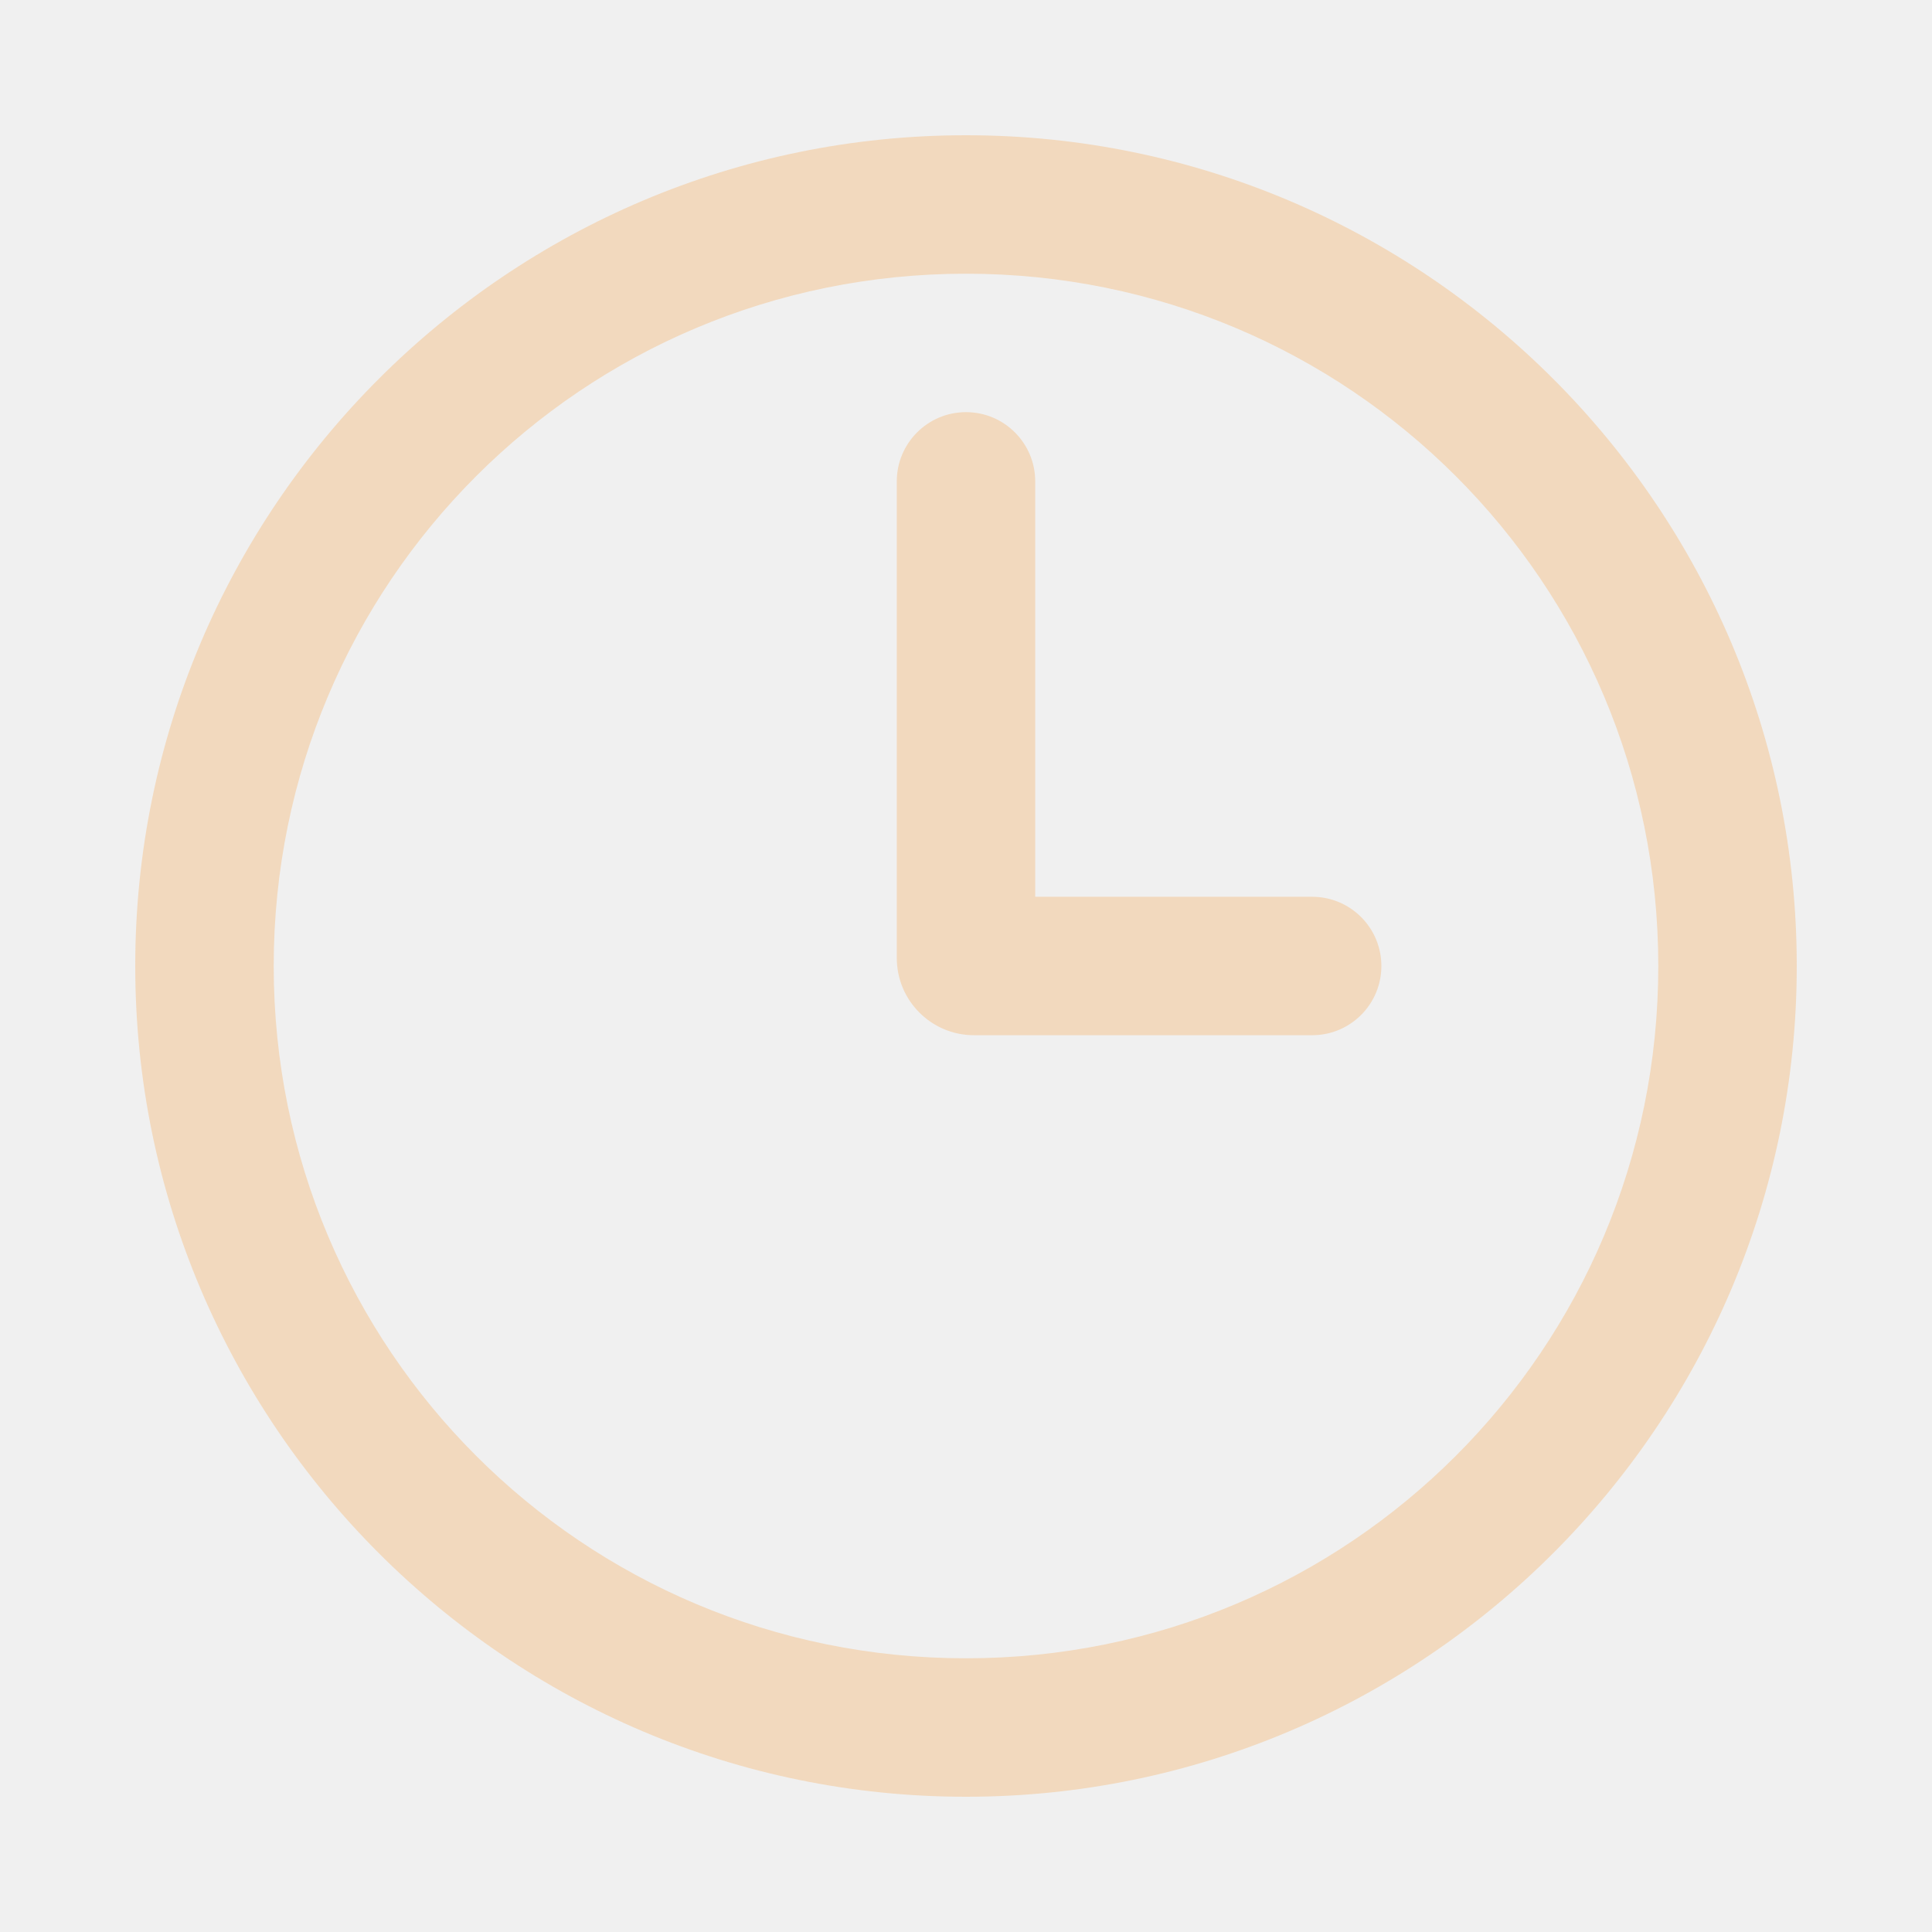
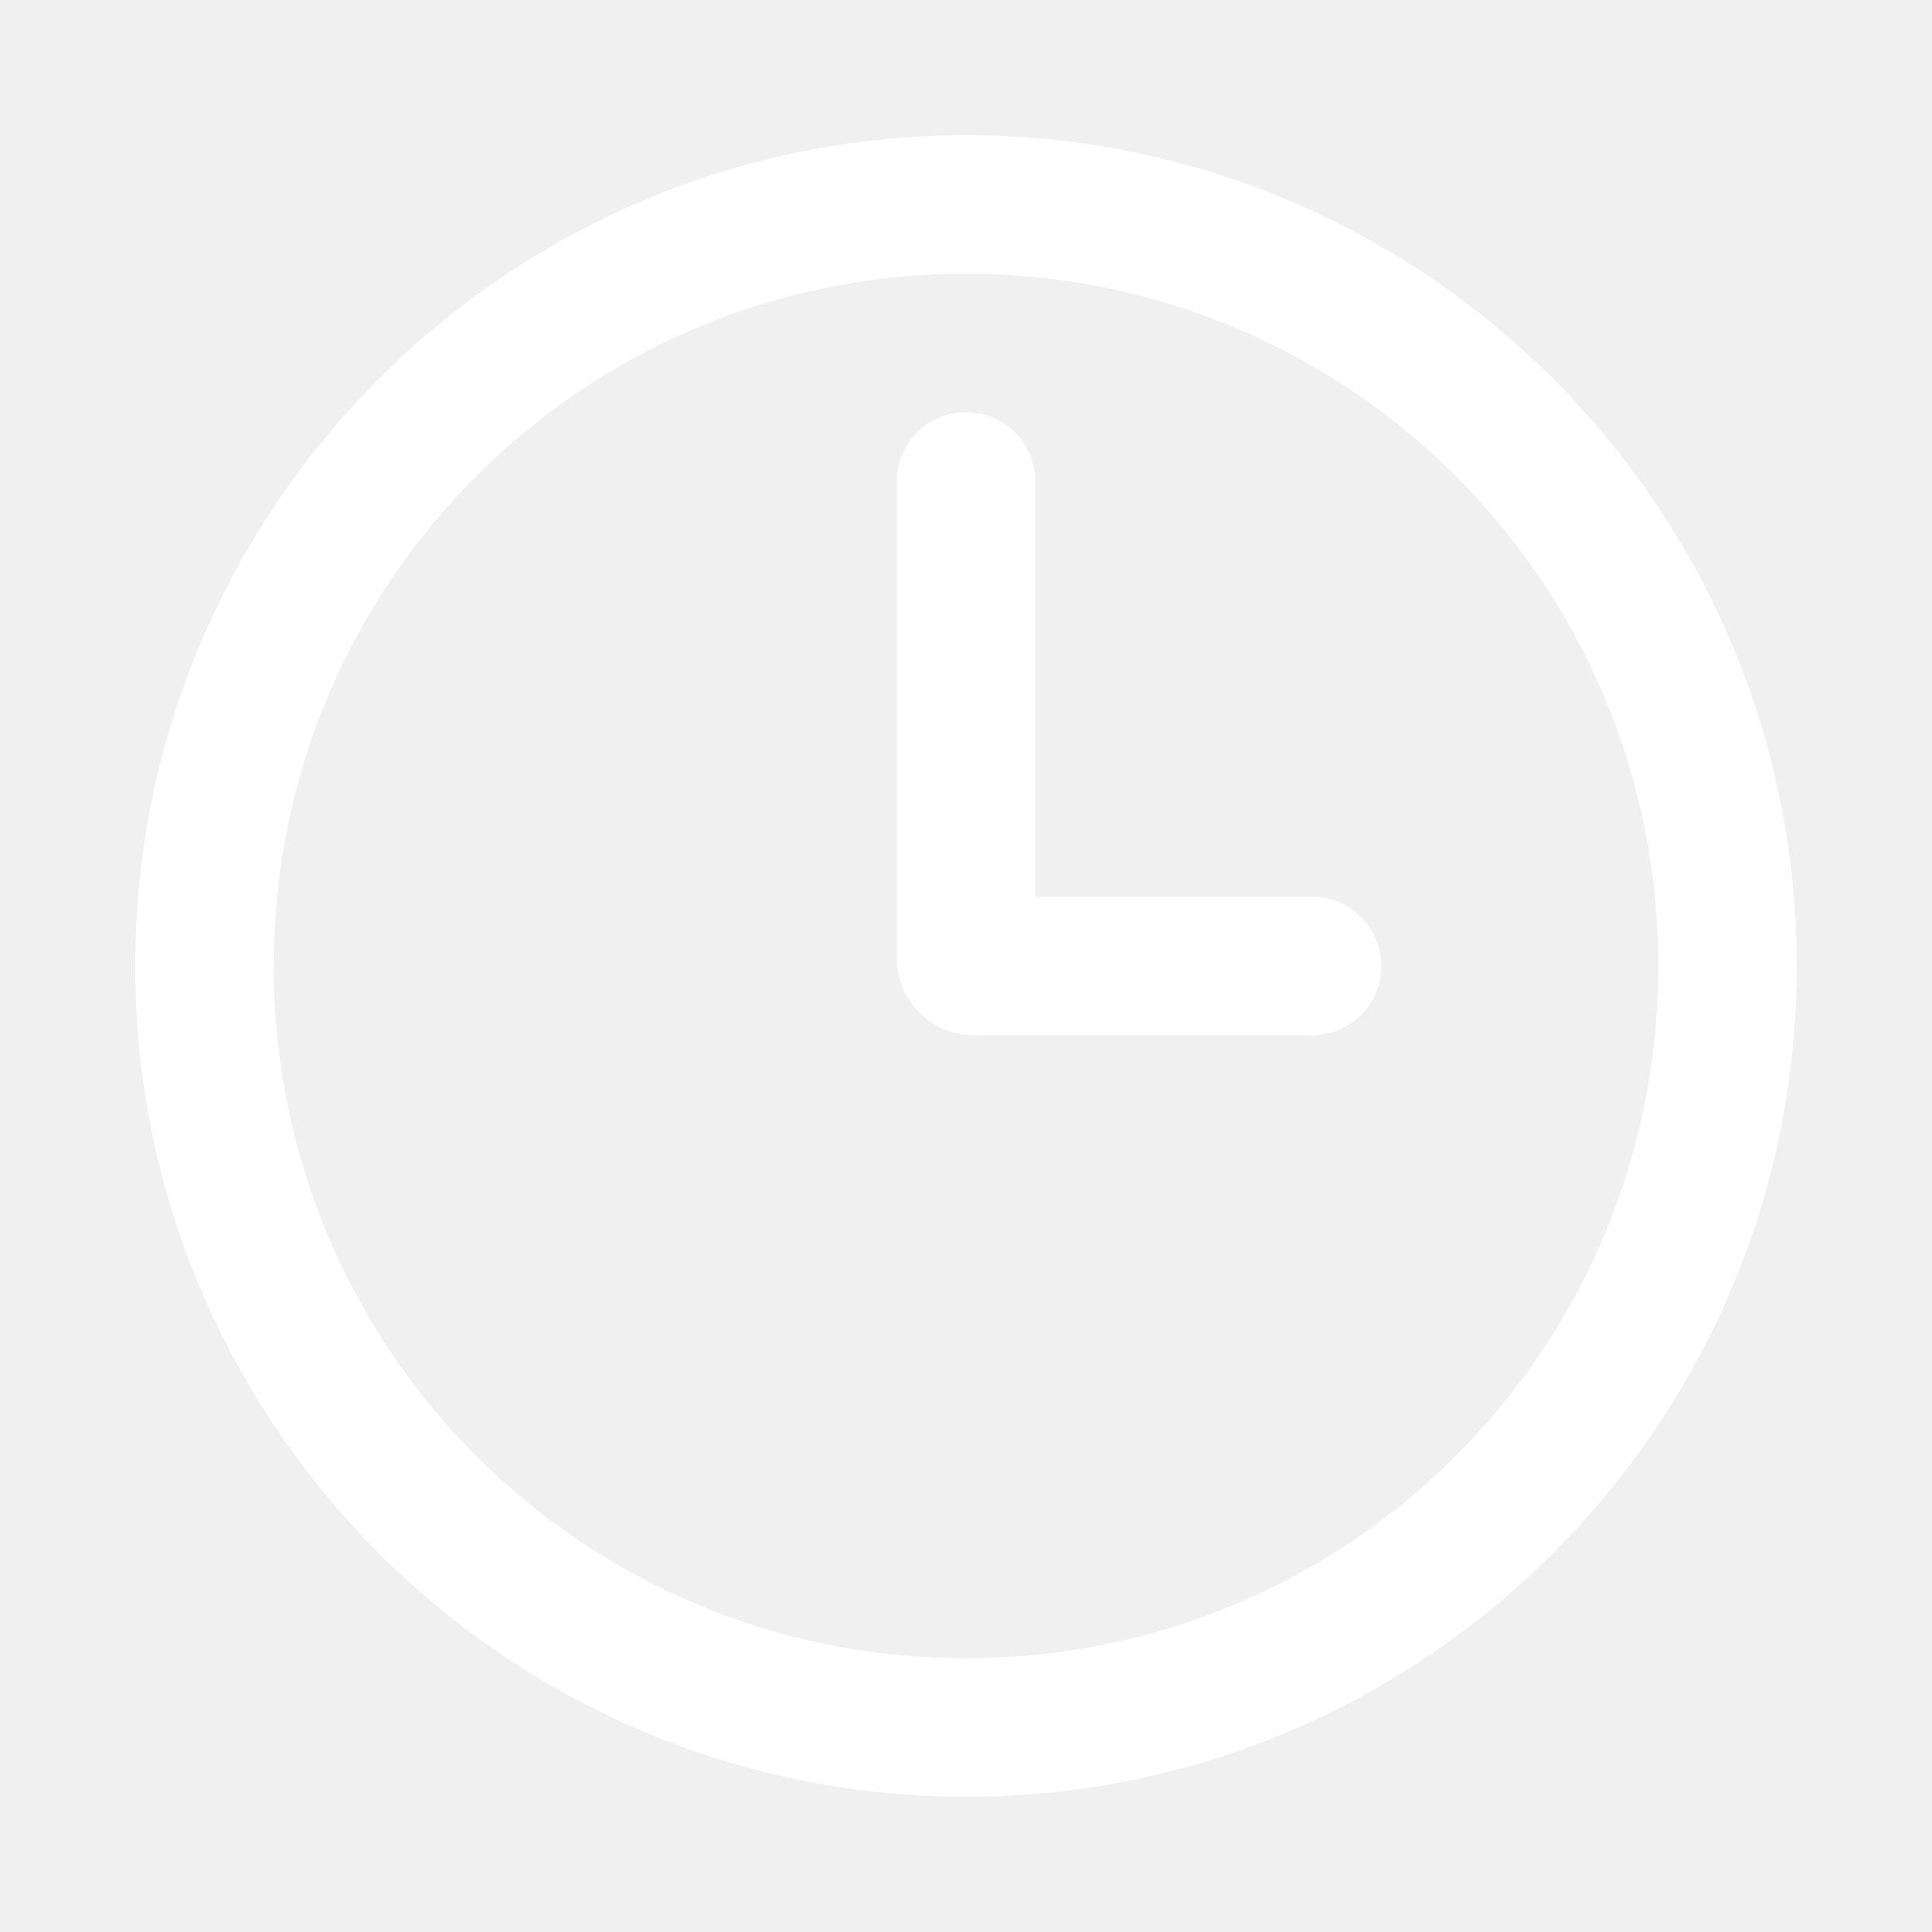
<svg xmlns="http://www.w3.org/2000/svg" width="100" height="100" viewBox="0 0 100 100" fill="none">
-   <path d="M50 7C26.288 7 7 26.288 7 50C7 73.712 26.288 93 50 93C73.712 93 93 73.712 93 50C93 26.288 73.712 7 50 7ZM50 14.167C69.834 14.167 85.833 30.166 85.833 50C85.833 69.834 69.834 85.833 50 85.833C30.166 85.833 14.167 69.834 14.167 50C14.167 30.166 30.166 14.167 50 14.167ZM50 21.333C48.021 21.333 46.417 22.938 46.417 24.917V49.583C46.417 51.792 48.208 53.583 50.417 53.583H67.917C69.896 53.583 71.5 51.979 71.5 50V50C71.5 48.021 69.896 46.417 67.917 46.417H53.583V24.917C53.583 22.938 51.979 21.333 50 21.333V21.333Z" fill="#F2D9BE" />
+   <path d="M50 7C26.288 7 7 26.288 7 50C7 73.712 26.288 93 50 93C73.712 93 93 73.712 93 50C93 26.288 73.712 7 50 7ZM50 14.167C69.834 14.167 85.833 30.166 85.833 50C85.833 69.834 69.834 85.833 50 85.833C30.166 85.833 14.167 69.834 14.167 50C14.167 30.166 30.166 14.167 50 14.167ZM50 21.333C48.021 21.333 46.417 22.938 46.417 24.917V49.583C46.417 51.792 48.208 53.583 50.417 53.583H67.917C69.896 53.583 71.5 51.979 71.5 50C71.5 48.021 69.896 46.417 67.917 46.417H53.583V24.917C53.583 22.938 51.979 21.333 50 21.333Z" fill="white" />
</svg>
